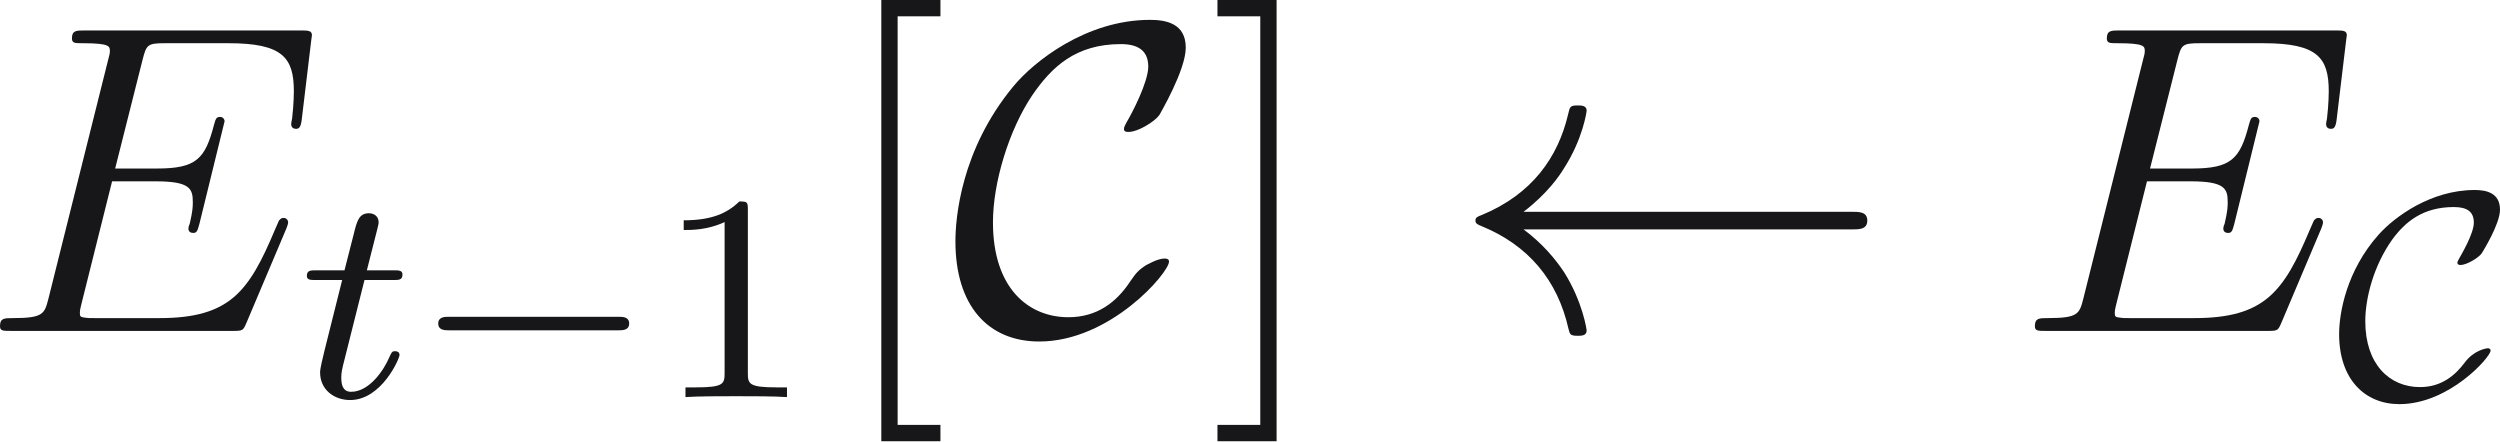
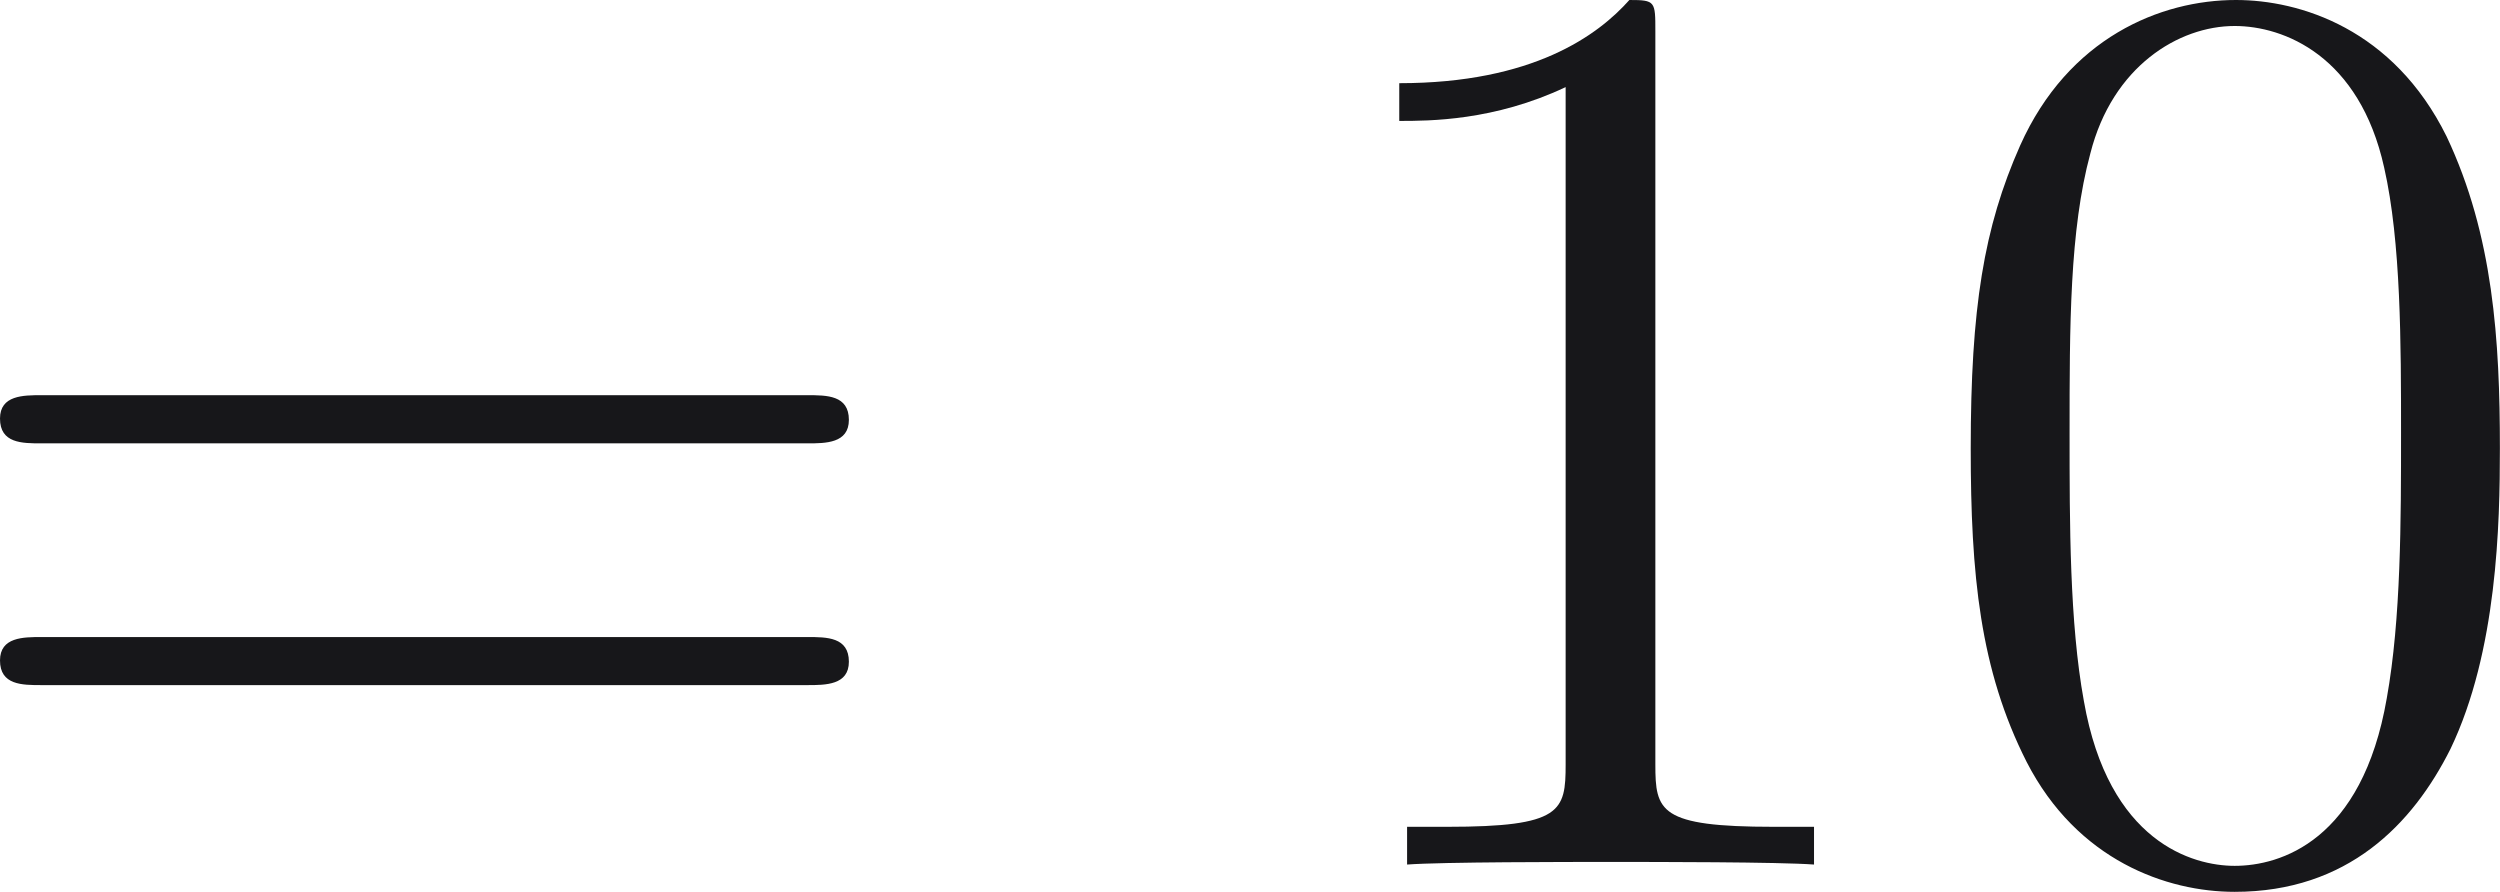
- <svg xmlns="http://www.w3.org/2000/svg" xmlns:xlink="http://www.w3.org/1999/xlink" version="1.1" width="67.737pt" height="11.955pt" viewBox=".55 -8.966 67.737 11.955" fill="#17171a">
+ <svg xmlns="http://www.w3.org/2000/svg" xmlns:xlink="http://www.w3.org/1999/xlink" version="1.1" width="22.989pt" height="8.201pt" viewBox=".646 -7.95 22.989 8.201" fill="#17171a">
  <defs>
-     <path id="g4-0" d="M5.571-1.809C5.699-1.809 5.874-1.809 5.874-1.993S5.699-2.176 5.571-2.176H1.004C.877-2.176 .701-2.176 .701-1.993S.877-1.809 1.004-1.809H5.571Z" />
-     <path id="g4-67" d="M4.232-1.259C4.232-1.307 4.192-1.323 4.16-1.323C4.121-1.323 3.778-1.275 3.523-.925C3.276-.598 2.909-.271 2.319-.271C1.49-.271 .837-.893 .837-2.056C.837-2.662 1.052-3.547 1.57-4.272C1.921-4.75 2.399-5.149 3.236-5.149C3.61-5.149 3.778-5.013 3.778-4.726C3.778-4.431 3.443-3.866 3.371-3.738C3.332-3.666 3.332-3.658 3.332-3.634C3.332-3.626 3.339-3.579 3.419-3.579C3.579-3.579 3.905-3.77 3.993-3.897C4.017-3.937 4.487-4.686 4.487-5.077C4.487-5.531 4.121-5.611 3.802-5.611C2.614-5.611 1.634-4.886 1.203-4.407C.327-3.427 .128-2.279 .128-1.706C.128-.478 .829 .191 1.761 .191C3.108 .191 4.232-1.084 4.232-1.259Z" />
-     <path id="g5-32" d="M10.855-2.75C11.07-2.75 11.286-2.75 11.286-2.989S11.07-3.228 10.855-3.228H1.973C2.63-3.73 2.953-4.22 3.049-4.376C3.587-5.2 3.682-5.954 3.682-5.966C3.682-6.109 3.539-6.109 3.443-6.109C3.24-6.109 3.228-6.085 3.18-5.87C2.905-4.698 2.2-3.706 .849-3.144C.717-3.096 .669-3.072 .669-2.989S.729-2.881 .849-2.833C2.092-2.319 2.893-1.387 3.192-.048C3.228 .096 3.24 .132 3.443 .132C3.539 .132 3.682 .132 3.682-.012C3.682-.036 3.575-.789 3.072-1.59C2.833-1.949 2.487-2.367 1.973-2.75H10.855Z" />
-     <path id="g5-67" d="M5.93-1.877C5.93-1.949 5.87-1.961 5.81-1.961C5.607-1.961 5.32-1.781 5.308-1.781C5.069-1.626 5.021-1.542 4.878-1.339C4.507-.777 3.981-.371 3.204-.371C2.128-.371 1.16-1.148 1.16-2.941C1.16-4.017 1.59-5.44 2.224-6.384C2.75-7.149 3.395-7.771 4.627-7.771C5.081-7.771 5.368-7.603 5.368-7.161C5.368-6.743 4.926-5.894 4.782-5.655C4.71-5.523 4.71-5.499 4.71-5.475C4.71-5.392 4.77-5.392 4.842-5.392C5.081-5.392 5.523-5.655 5.667-5.846C5.691-5.894 6.384-7.066 6.384-7.675C6.384-8.333 5.846-8.428 5.416-8.428C3.682-8.428 2.26-7.293 1.71-6.623C.287-4.902 .143-3.049 .143-2.427C.143-.681 1.028 .287 2.415 .287C4.34 .287 5.93-1.578 5.93-1.877Z" />
-     <path id="g7-116" d="M1.761-3.172H2.542C2.694-3.172 2.79-3.172 2.79-3.324C2.79-3.435 2.686-3.435 2.55-3.435H1.825L2.112-4.567C2.144-4.686 2.144-4.726 2.144-4.734C2.144-4.902 2.016-4.981 1.881-4.981C1.61-4.981 1.554-4.766 1.467-4.407L1.219-3.435H.454C.303-3.435 .199-3.435 .199-3.284C.199-3.172 .303-3.172 .438-3.172H1.156L.677-1.259C.63-1.06 .558-.781 .558-.669C.558-.191 .948 .08 1.371 .08C2.224 .08 2.71-1.044 2.71-1.14C2.71-1.227 2.638-1.243 2.59-1.243C2.503-1.243 2.495-1.211 2.439-1.092C2.279-.709 1.881-.143 1.395-.143C1.227-.143 1.132-.255 1.132-.518C1.132-.669 1.156-.757 1.18-.861L1.761-3.172Z" />
-     <path id="g8-69" d="M8.309-2.774C8.321-2.809 8.357-2.893 8.357-2.941C8.357-3.001 8.309-3.061 8.237-3.061C8.189-3.061 8.165-3.049 8.13-3.013C8.106-3.001 8.106-2.977 7.998-2.738C7.293-1.064 6.779-.347 4.866-.347H3.12C2.953-.347 2.929-.347 2.857-.359C2.726-.371 2.714-.395 2.714-.49C2.714-.574 2.738-.646 2.762-.753L3.587-4.053H4.77C5.703-4.053 5.774-3.85 5.774-3.491C5.774-3.371 5.774-3.264 5.691-2.905C5.667-2.857 5.655-2.809 5.655-2.774C5.655-2.69 5.715-2.654 5.786-2.654C5.894-2.654 5.906-2.738 5.954-2.905L6.635-5.679C6.635-5.738 6.587-5.798 6.516-5.798C6.408-5.798 6.396-5.75 6.348-5.583C6.109-4.663 5.87-4.4 4.806-4.4H3.67L4.411-7.34C4.519-7.759 4.543-7.795 5.033-7.795H6.743C8.213-7.795 8.512-7.4 8.512-6.492C8.512-6.48 8.512-6.145 8.464-5.75C8.452-5.703 8.44-5.631 8.44-5.607C8.44-5.511 8.5-5.475 8.572-5.475C8.656-5.475 8.703-5.523 8.727-5.738L8.978-7.831C8.978-7.867 9.002-7.986 9.002-8.01C9.002-8.141 8.895-8.141 8.679-8.141H2.845C2.618-8.141 2.499-8.141 2.499-7.926C2.499-7.795 2.582-7.795 2.786-7.795C3.527-7.795 3.527-7.711 3.527-7.58C3.527-7.52 3.515-7.472 3.479-7.34L1.865-.885C1.757-.466 1.733-.347 .897-.347C.669-.347 .55-.347 .55-.132C.55 0 .622 0 .861 0H6.862C7.125 0 7.137-.012 7.221-.203L8.309-2.774Z" />
-     <path id="g10-49" d="M2.503-5.077C2.503-5.292 2.487-5.3 2.271-5.3C1.945-4.981 1.522-4.79 .765-4.79V-4.527C.98-4.527 1.411-4.527 1.873-4.742V-.654C1.873-.359 1.849-.263 1.092-.263H.813V0C1.14-.024 1.825-.024 2.184-.024S3.236-.024 3.563 0V-.263H3.284C2.527-.263 2.503-.359 2.503-.654V-5.077Z" />
-     <path id="g11-91" d="M2.989 2.989V2.546H1.829V-8.524H2.989V-8.966H1.387V2.989H2.989Z" />
-     <path id="g11-93" d="M1.853-8.966H.251V-8.524H1.411V2.546H.251V2.989H1.853V-8.966Z" />
+     <path id="g11-48" d="M5.356-3.826C5.356-4.818 5.296-5.786 4.866-6.695C4.376-7.687 3.515-7.95 2.929-7.95C2.236-7.95 1.387-7.603 .944-6.611C.61-5.858 .49-5.117 .49-3.826C.49-2.666 .574-1.793 1.004-.944C1.47-.036 2.295 .251 2.917 .251C3.957 .251 4.555-.371 4.902-1.064C5.332-1.961 5.356-3.132 5.356-3.826ZM2.917 .012C2.534 .012 1.757-.203 1.53-1.506C1.399-2.224 1.399-3.132 1.399-3.969C1.399-4.949 1.399-5.834 1.59-6.539C1.793-7.34 2.403-7.711 2.917-7.711C3.371-7.711 4.065-7.436 4.292-6.408C4.447-5.727 4.447-4.782 4.447-3.969C4.447-3.168 4.447-2.26 4.316-1.53C4.089-.215 3.335 .012 2.917 .012Z" />
+     <path id="g11-49" d="M3.443-7.663C3.443-7.938 3.443-7.95 3.204-7.95C2.917-7.627 2.319-7.185 1.088-7.185V-6.838C1.363-6.838 1.961-6.838 2.618-7.149V-.921C2.618-.49 2.582-.347 1.53-.347H1.16V0C1.482-.024 2.642-.024 3.037-.024S4.579-.024 4.902 0V-.347H4.531C3.479-.347 3.443-.49 3.443-.921V-7.663Z" />
+     <path id="g11-61" d="M8.07-3.873C8.237-3.873 8.452-3.873 8.452-4.089C8.452-4.316 8.249-4.316 8.07-4.316H1.028C.861-4.316 .646-4.316 .646-4.101C.646-3.873 .849-3.873 1.028-3.873H8.07ZM8.07-1.65C8.237-1.65 8.452-1.65 8.452-1.865C8.452-2.092 8.249-2.092 8.07-2.092H1.028C.861-2.092 .646-2.092 .646-1.877C.646-1.65 .849-1.65 1.028-1.65H8.07Z" />
  </defs>
  <g id="page1">
-     <use x="0" y="0" xlink:href="#g8-69" />
-     <use x="8.665" y="1.793" xlink:href="#g7-116" />
-     <use x="11.723" y="1.793" xlink:href="#g4-0" />
-     <use x="18.31" y="1.793" xlink:href="#g10-49" />
-     <use x="23.042" y="0" xlink:href="#g11-91" />
-     <use x="26.294" y="0" xlink:href="#g5-67" />
-     <use x="33.286" y="0" xlink:href="#g11-93" />
-     <use x="39.858" y="0" xlink:href="#g5-32" />
-     <use x="55.135" y="0" xlink:href="#g8-69" />
-     <use x="63.8" y="1.793" xlink:href="#g4-67" />
+     <use x="0" y="0" xlink:href="#g11-61" />
+     <use x="12.425" y="0" xlink:href="#g11-49" />
+     <use x="18.278" y="0" xlink:href="#g11-48" />
  </g>
</svg>
